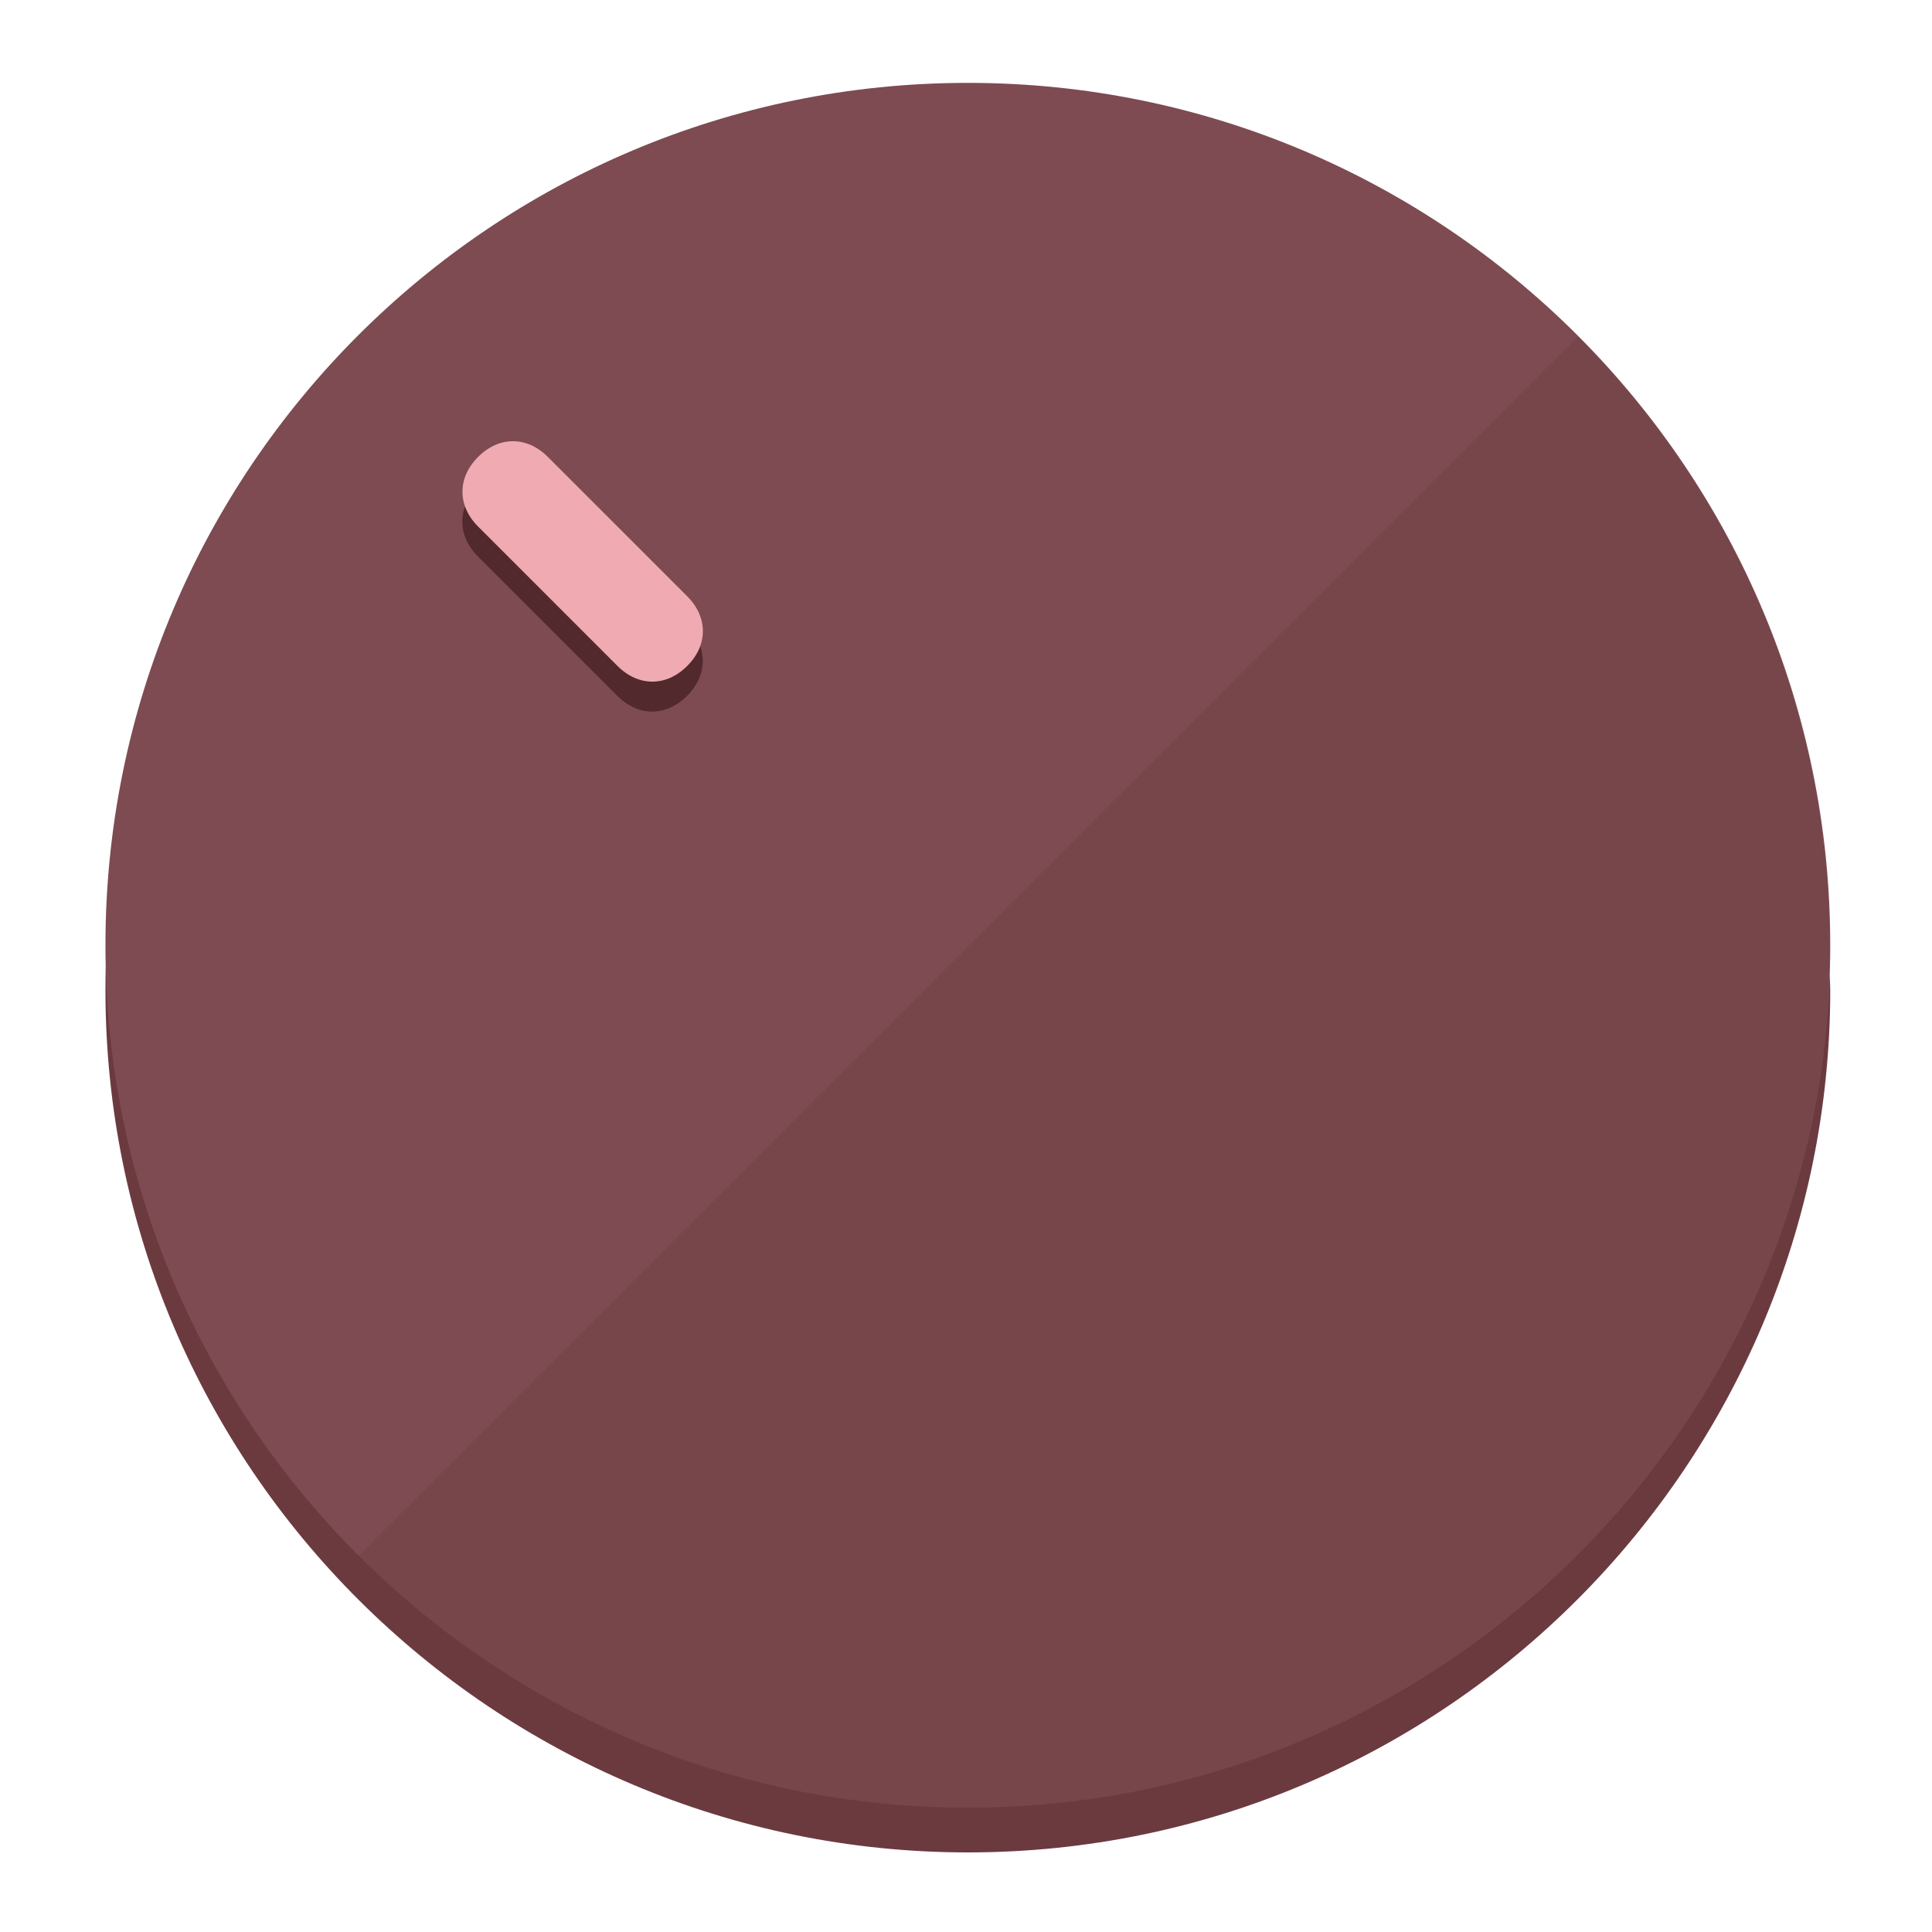
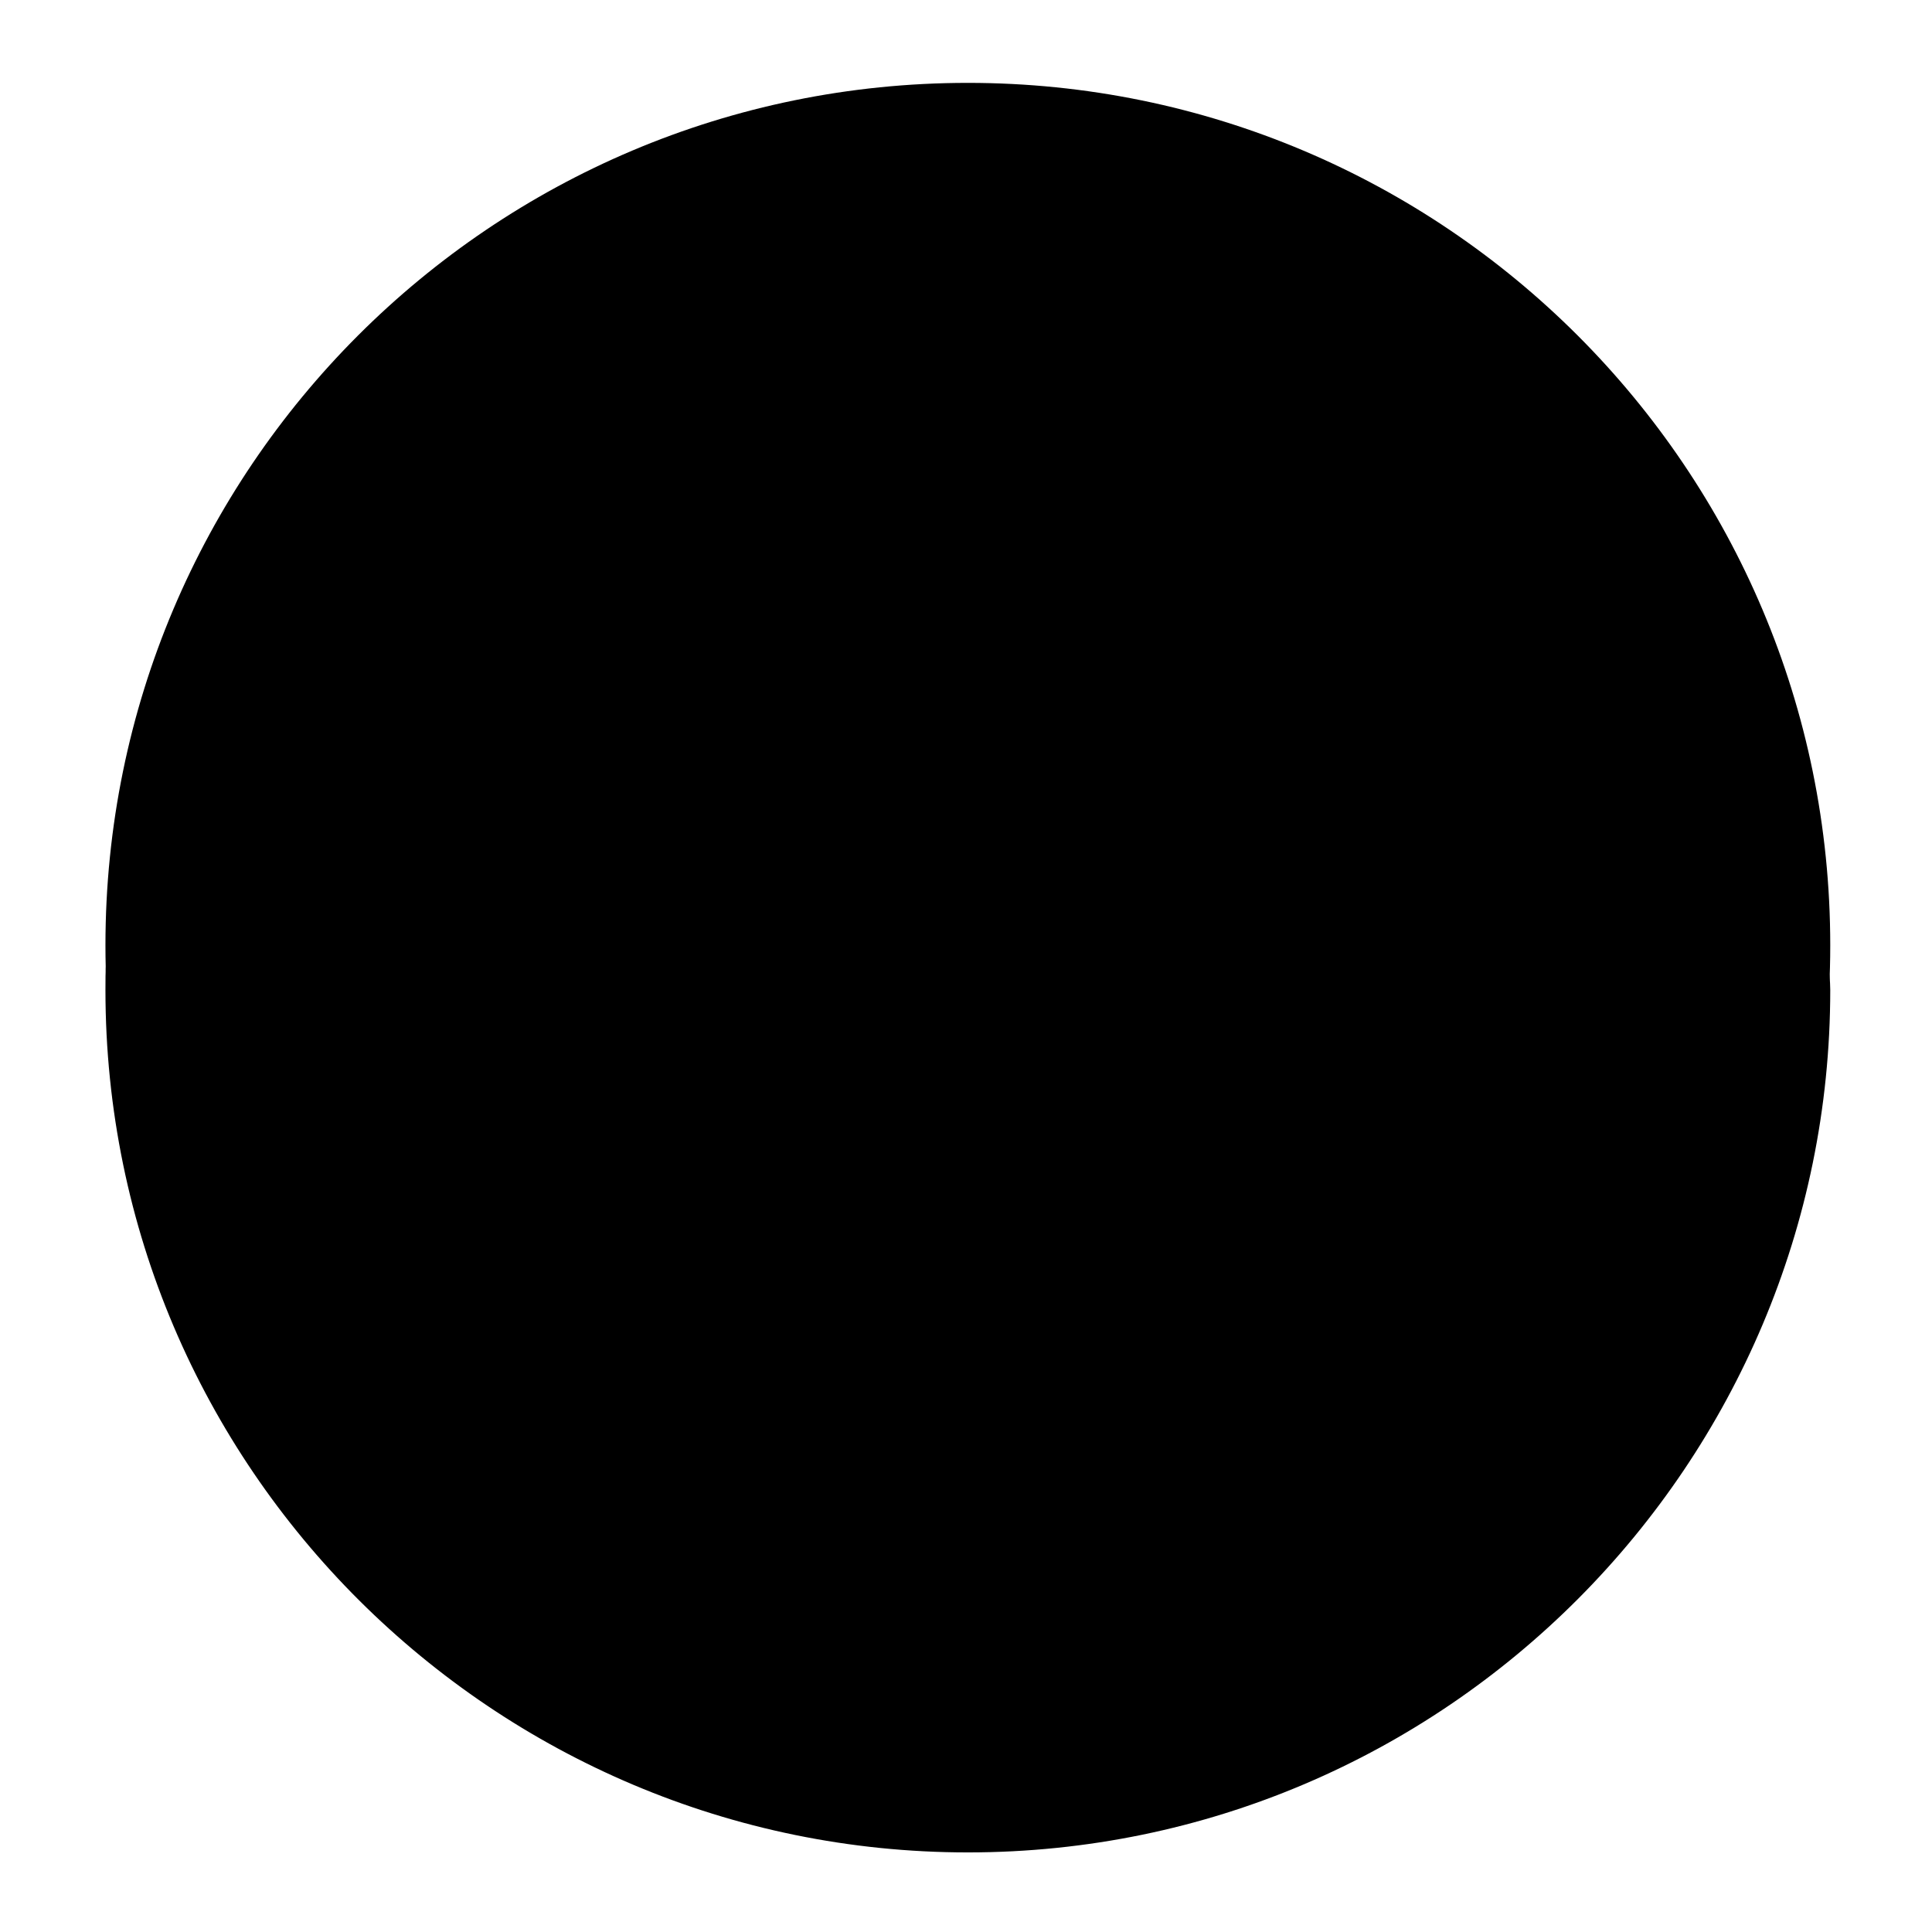
<svg xmlns="http://www.w3.org/2000/svg" height="120px" width="120px" version="1.1" id="Layer_1" viewBox="0 0 496.8 496.8" xml:space="preserve">
  <defs id="defs23" />
  <g id="g3158">
-     <path style="display:inline;fill:#6B3A3F;fill-opacity:1;stroke-width:1.584" d="m 248.875,445.92 c 116.582,0 212.89,-91.238 220.493,-205.286 0,5.069 1.267,8.87 1.267,13.939 0,121.651 -98.842,221.76 -221.76,221.76 -121.651,0 -221.76,-98.842 -221.76,-221.76 0,-5.069 0,-8.87 1.267,-13.939 7.603,114.048 103.91,205.286 220.493,205.286 z" id="path8" />
-     <circle style="display:inline;fill:#7D4B51;fill-opacity:1;stroke-width:1.584" cx="248.875" cy="243.071" r="221.76" id="circle12" />
-     <path style="display:inline;fill:#52292D;fill-opacity:0.154;stroke-width:1.587" d="m 405.744,86.606 c 86.308,86.308 86.308,227.193 0,313.5 -86.308,86.308 -227.193,86.308 -313.5,0" id="path14" />
+     <path style="display:inline;fill:#;fill-opacity:1;stroke-width:1.584" d="m 248.875,445.92 c 116.582,0 212.89,-91.238 220.493,-205.286 0,5.069 1.267,8.87 1.267,13.939 0,121.651 -98.842,221.76 -221.76,221.76 -121.651,0 -221.76,-98.842 -221.76,-221.76 0,-5.069 0,-8.87 1.267,-13.939 7.603,114.048 103.91,205.286 220.493,205.286 z" id="path8" />
+     <circle style="display:inline;fill:#;fill-opacity:1;stroke-width:1.584" cx="248.875" cy="243.071" r="221.76" id="circle12" />
+     <path style="display:inline;fill:#;fill-opacity:0.154;stroke-width:1.587" d="m 405.744,86.606 c 86.308,86.308 86.308,227.193 0,313.5 -86.308,86.308 -227.193,86.308 -313.5,0" id="path14" />
  </g>
  <g id="g3198">
    <circle style="display:none;fill:#000000;fill-opacity:0;stroke-width:1.584" cx="3.454" cy="347.932" r="221.76" id="circle12-3" transform="rotate(-45)" />
-     <path style="display:inline;fill:#52292D;fill-opacity:1;stroke-width:1.584" d="m 176.674,161.024 c 5.376,5.376 5.376,12.545 -1e-5,17.921 v 0 c -5.376,5.376 -12.545,5.376 -17.921,0 L 122.911,143.103 c -5.376,-5.376 -5.376,-12.545 10e-6,-17.921 v 0 c 5.376,-5.376 12.545,-5.376 17.921,0 z" id="path3789" />
-     <path style="display:inline;fill:#F0AAB2;stroke-width:1.584" d="m 176.711,153.328 c 5.376,5.376 5.376,12.545 -1e-5,17.921 v 0 c -5.376,5.376 -12.545,5.376 -17.921,0 l -35.842,-35.842 c -5.376,-5.376 -5.376,-12.545 0,-17.921 v 0 c 5.376,-5.376 12.545,-5.376 17.921,0 z" id="path915" />
+     <path style="display:inline;fill:#;fill-opacity:1;stroke-width:1.584" d="m 176.674,161.024 c 5.376,5.376 5.376,12.545 -1e-5,17.921 v 0 c -5.376,5.376 -12.545,5.376 -17.921,0 L 122.911,143.103 c -5.376,-5.376 -5.376,-12.545 10e-6,-17.921 v 0 c 5.376,-5.376 12.545,-5.376 17.921,0 z" id="path3789" />
+     <path style="display:inline;fill:#;stroke-width:1.584" d="m 176.711,153.328 c 5.376,5.376 5.376,12.545 -1e-5,17.921 v 0 c -5.376,5.376 -12.545,5.376 -17.921,0 l -35.842,-35.842 c -5.376,-5.376 -5.376,-12.545 0,-17.921 v 0 c 5.376,-5.376 12.545,-5.376 17.921,0 z" id="path915" />
  </g>
</svg>
